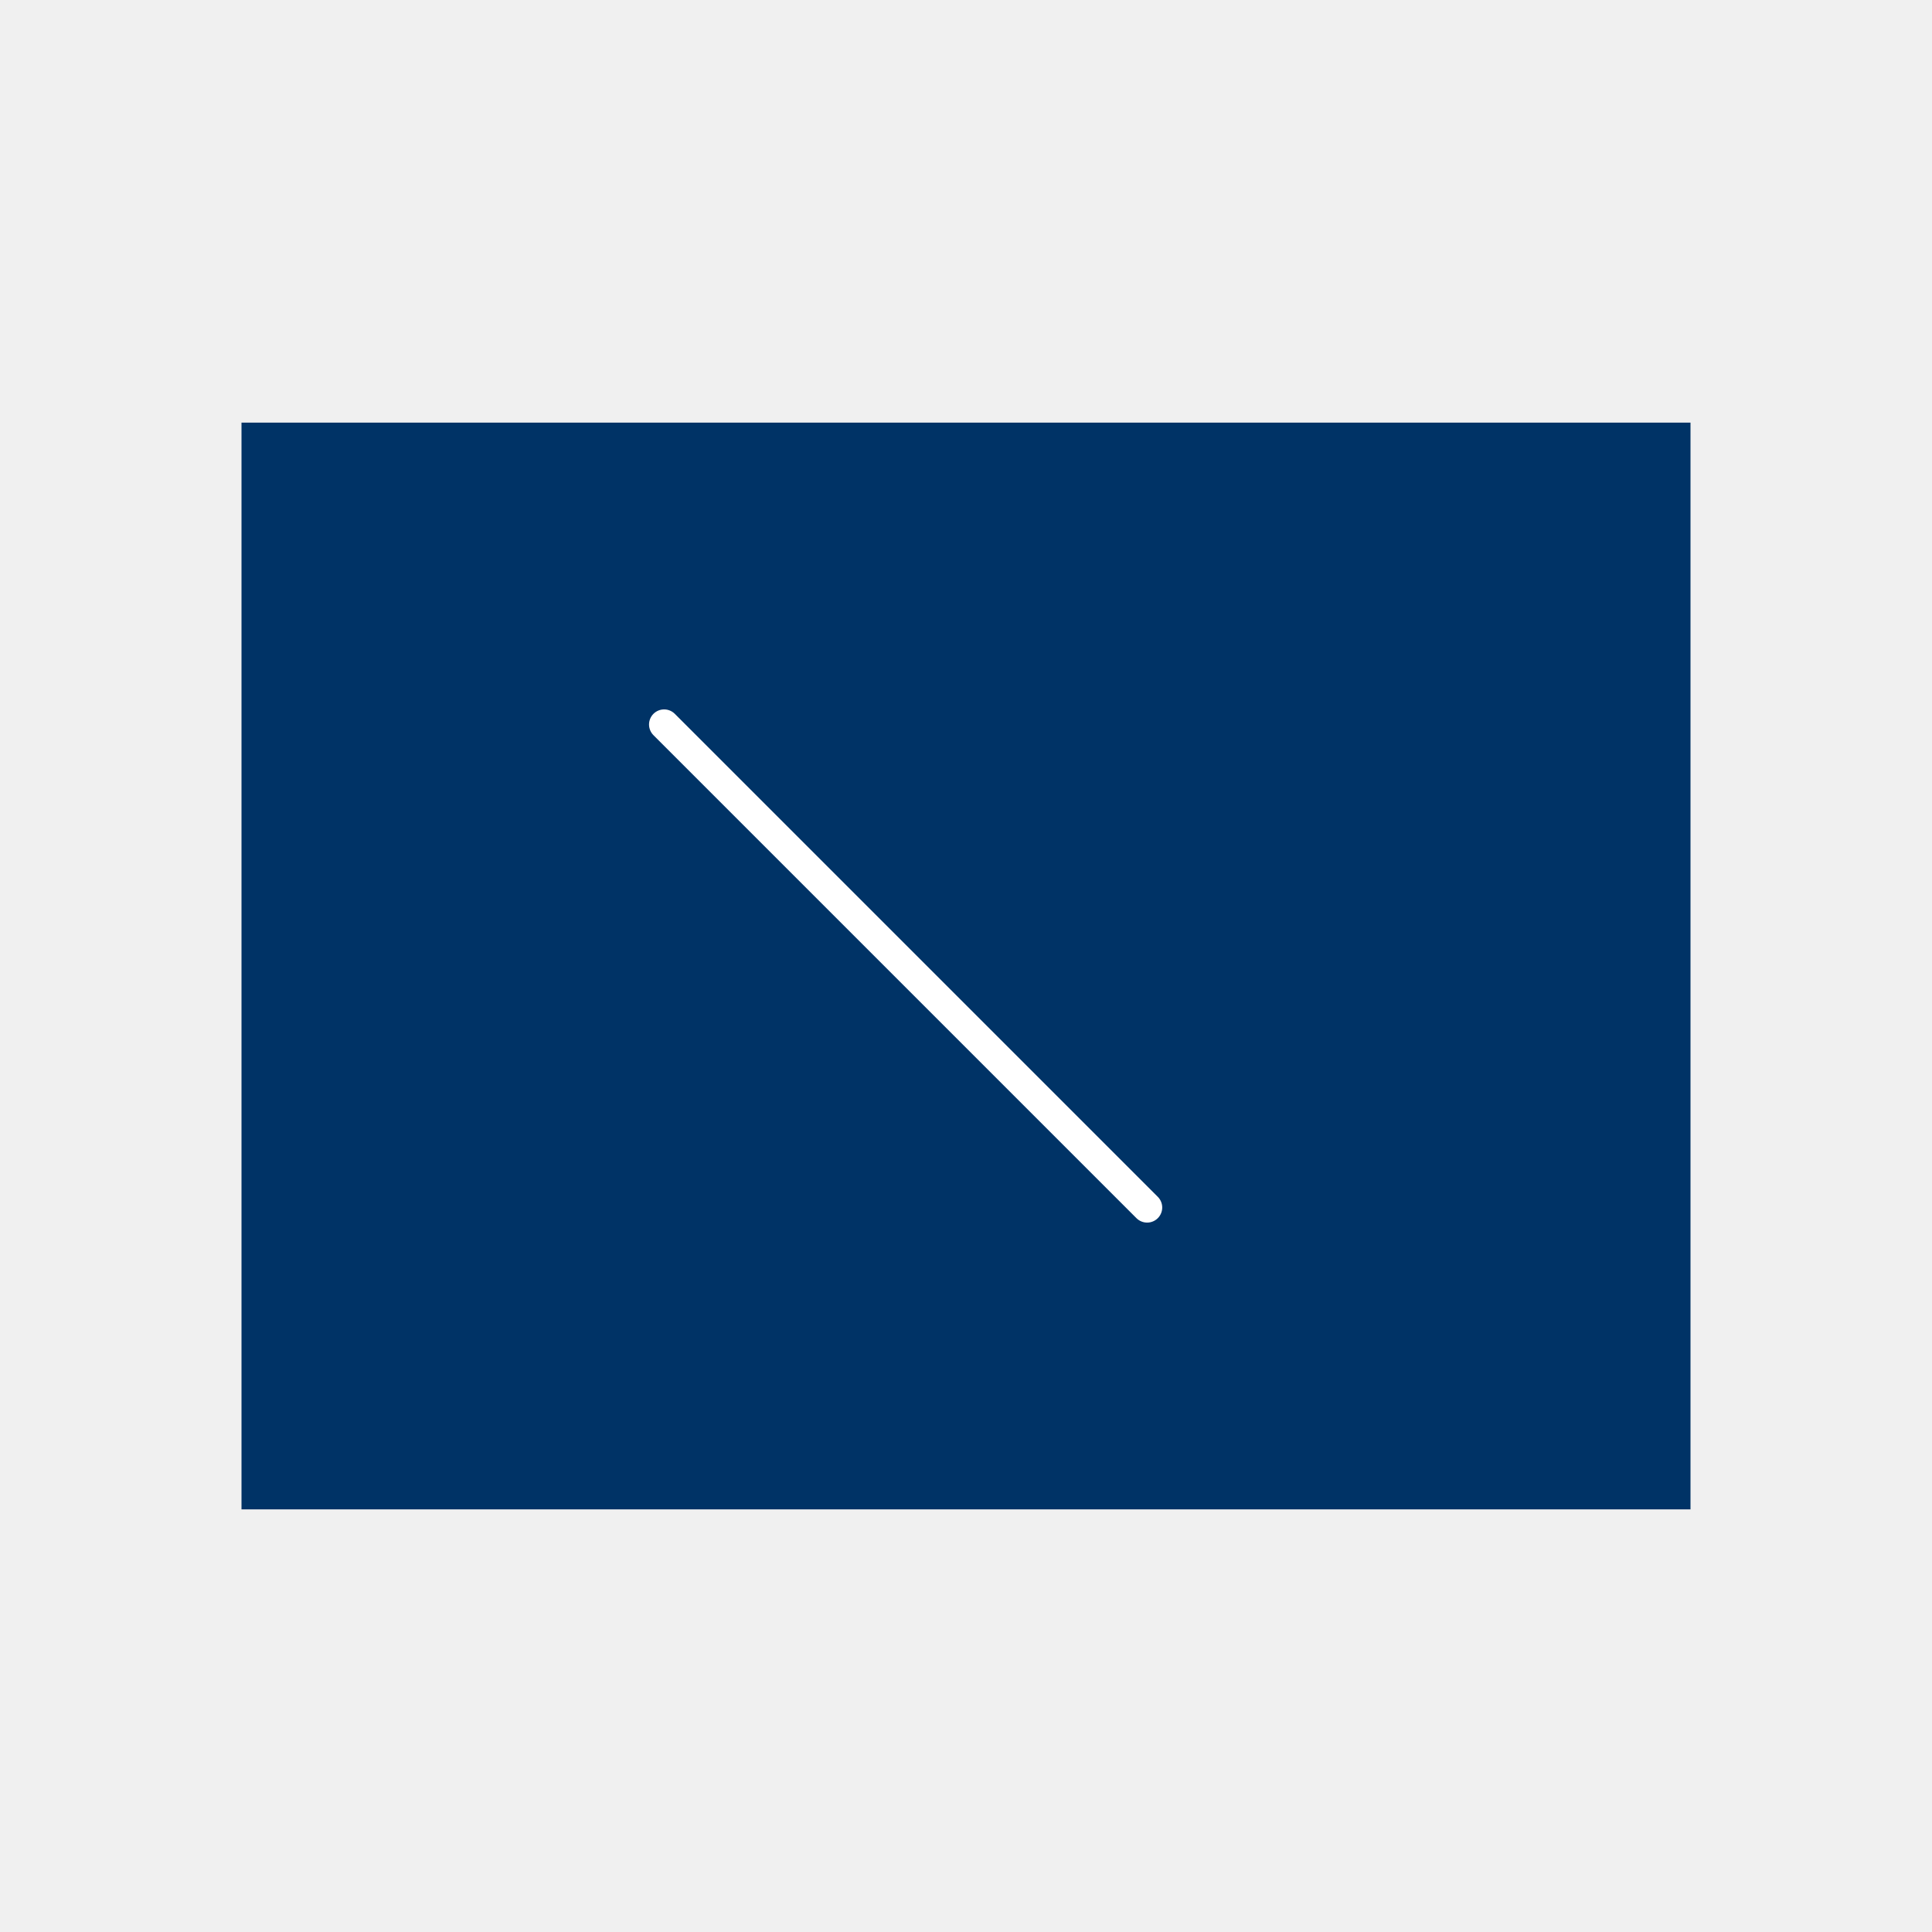
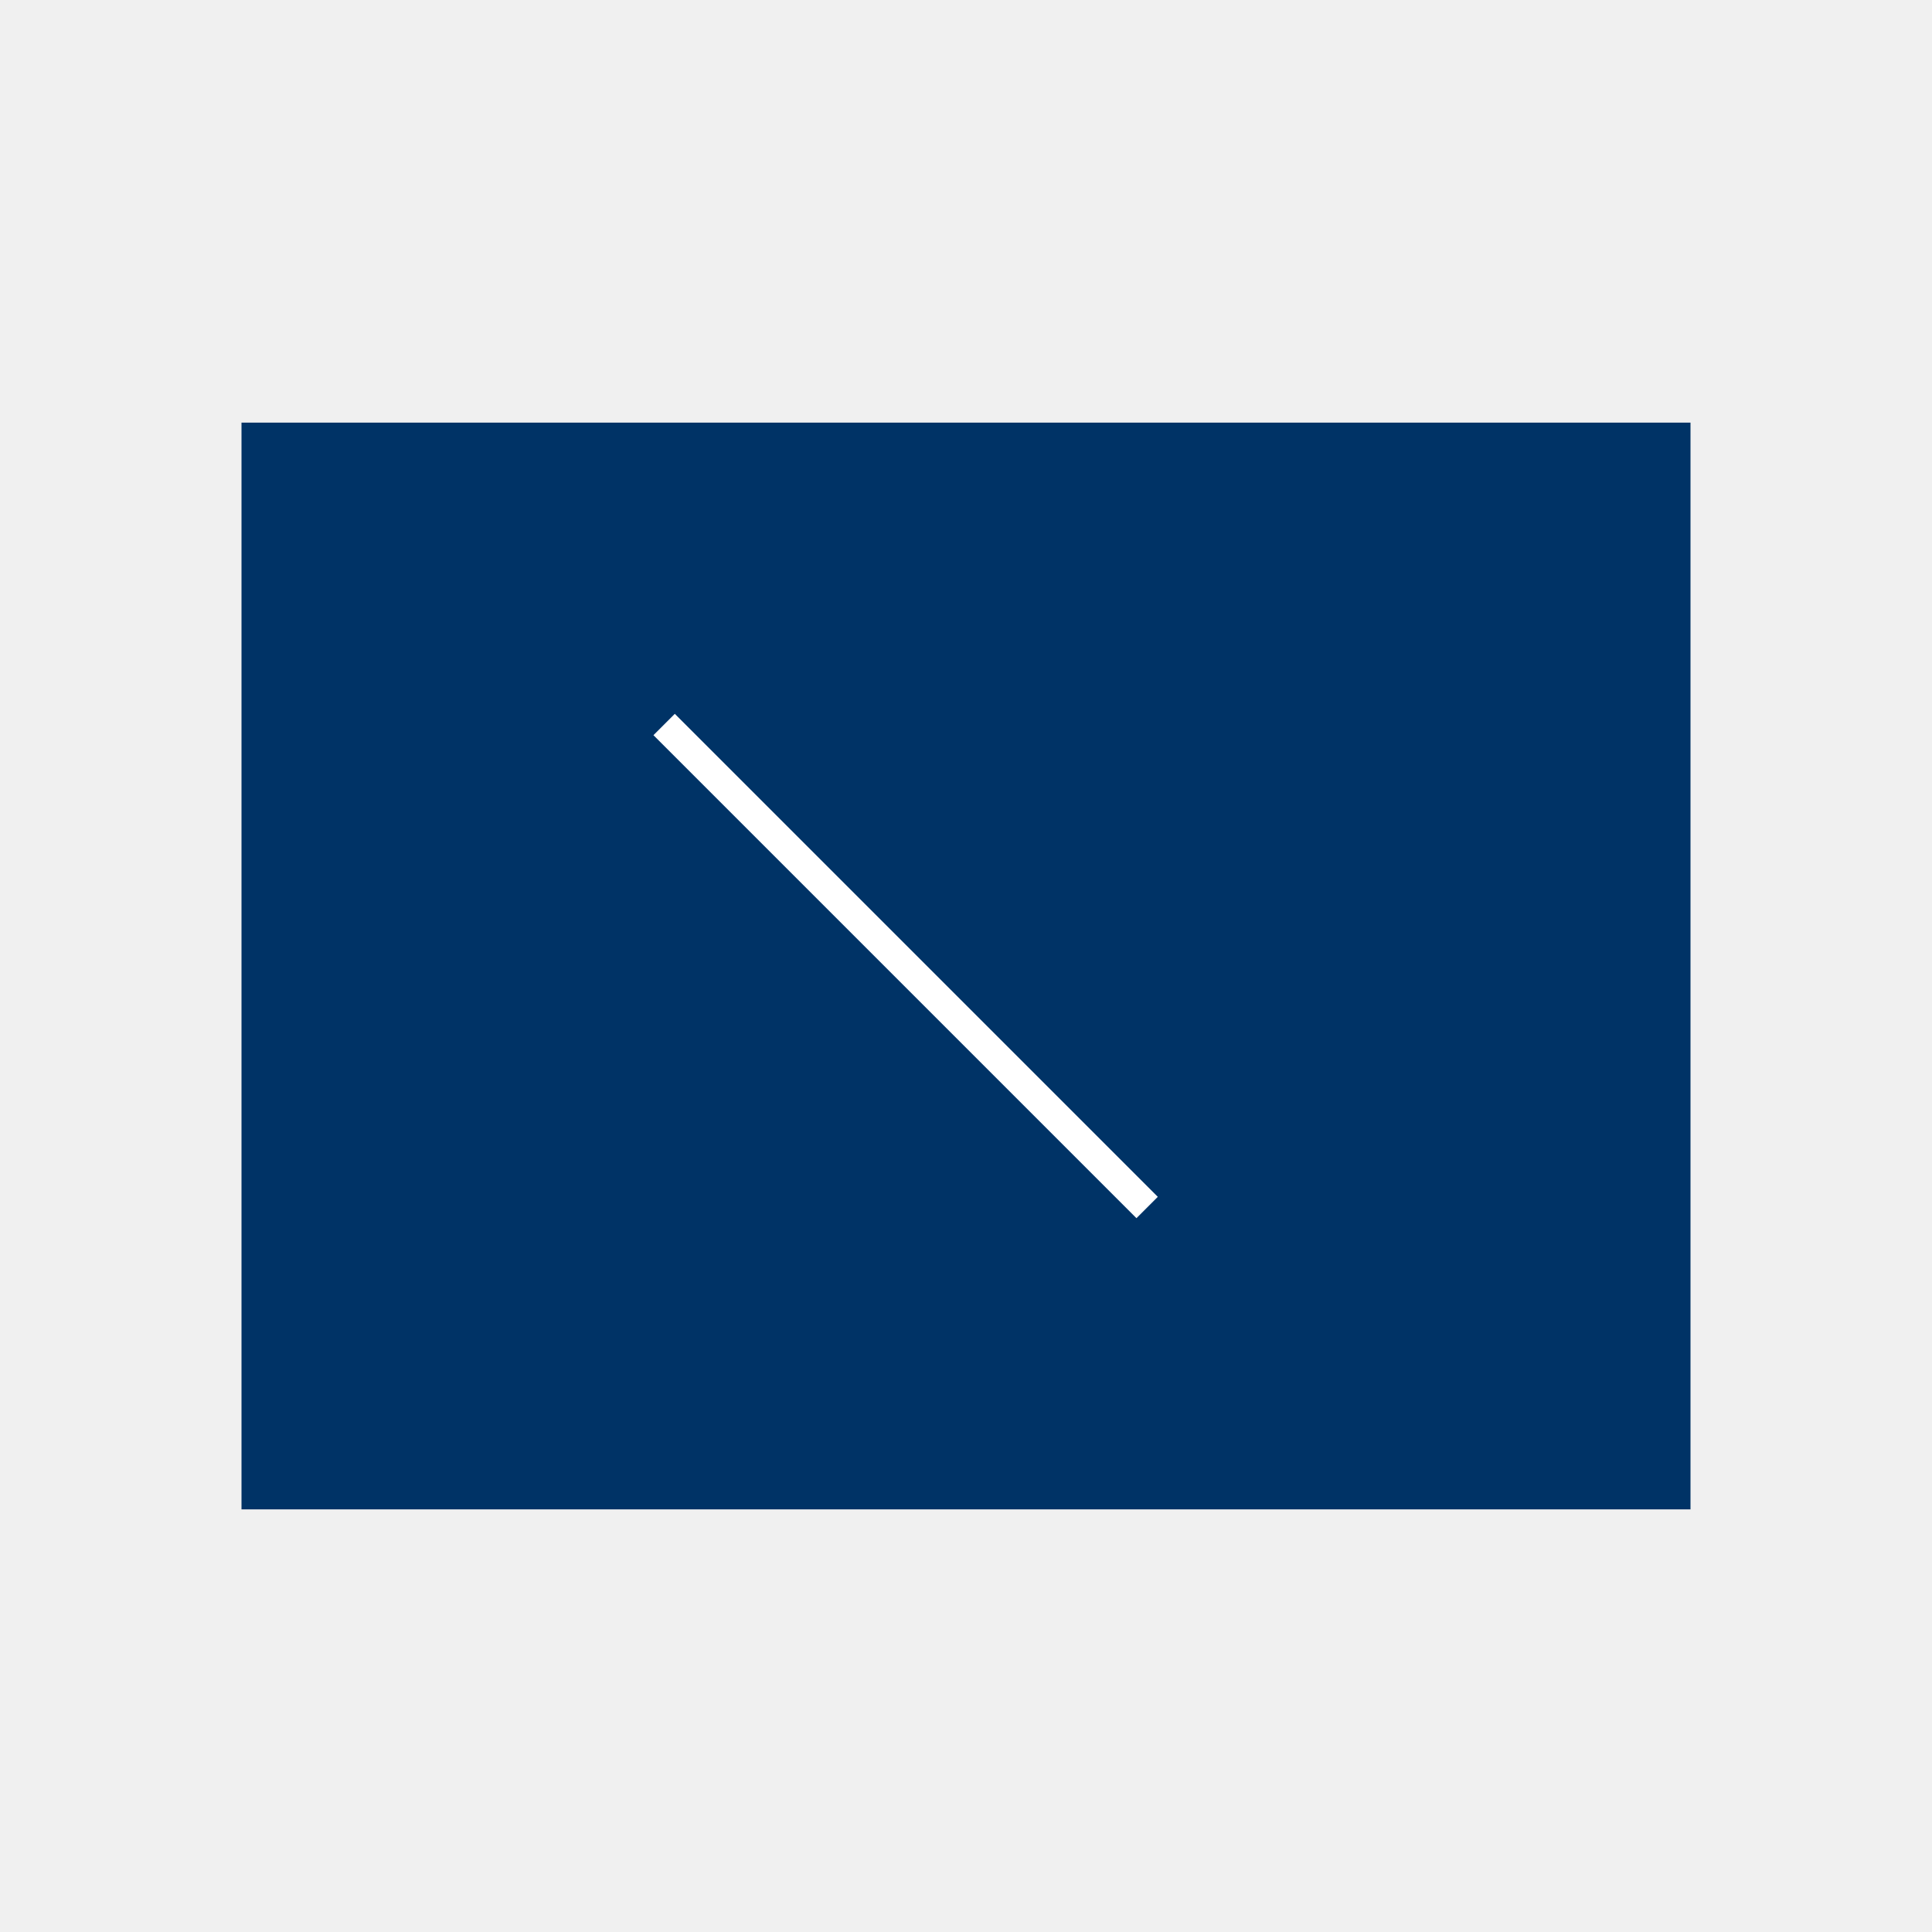
<svg xmlns="http://www.w3.org/2000/svg" viewBox="0 0 64 64" width="64" height="64">
  <rect x="8" y="14" width="48" height="36" rx="0" ry="0" fill="#003366" />
-   <path d="M 22 24 L 38 40" fill="none" stroke="#ffffff" stroke-width="1" stroke-linecap="round" stroke-linejoin="round" />
+   <path d="M 22 24 L 38 40" fill="none" stroke="#ffffff" stroke-width="1" stroke-linecap="butt" stroke-linejoin="round" />
</svg>
